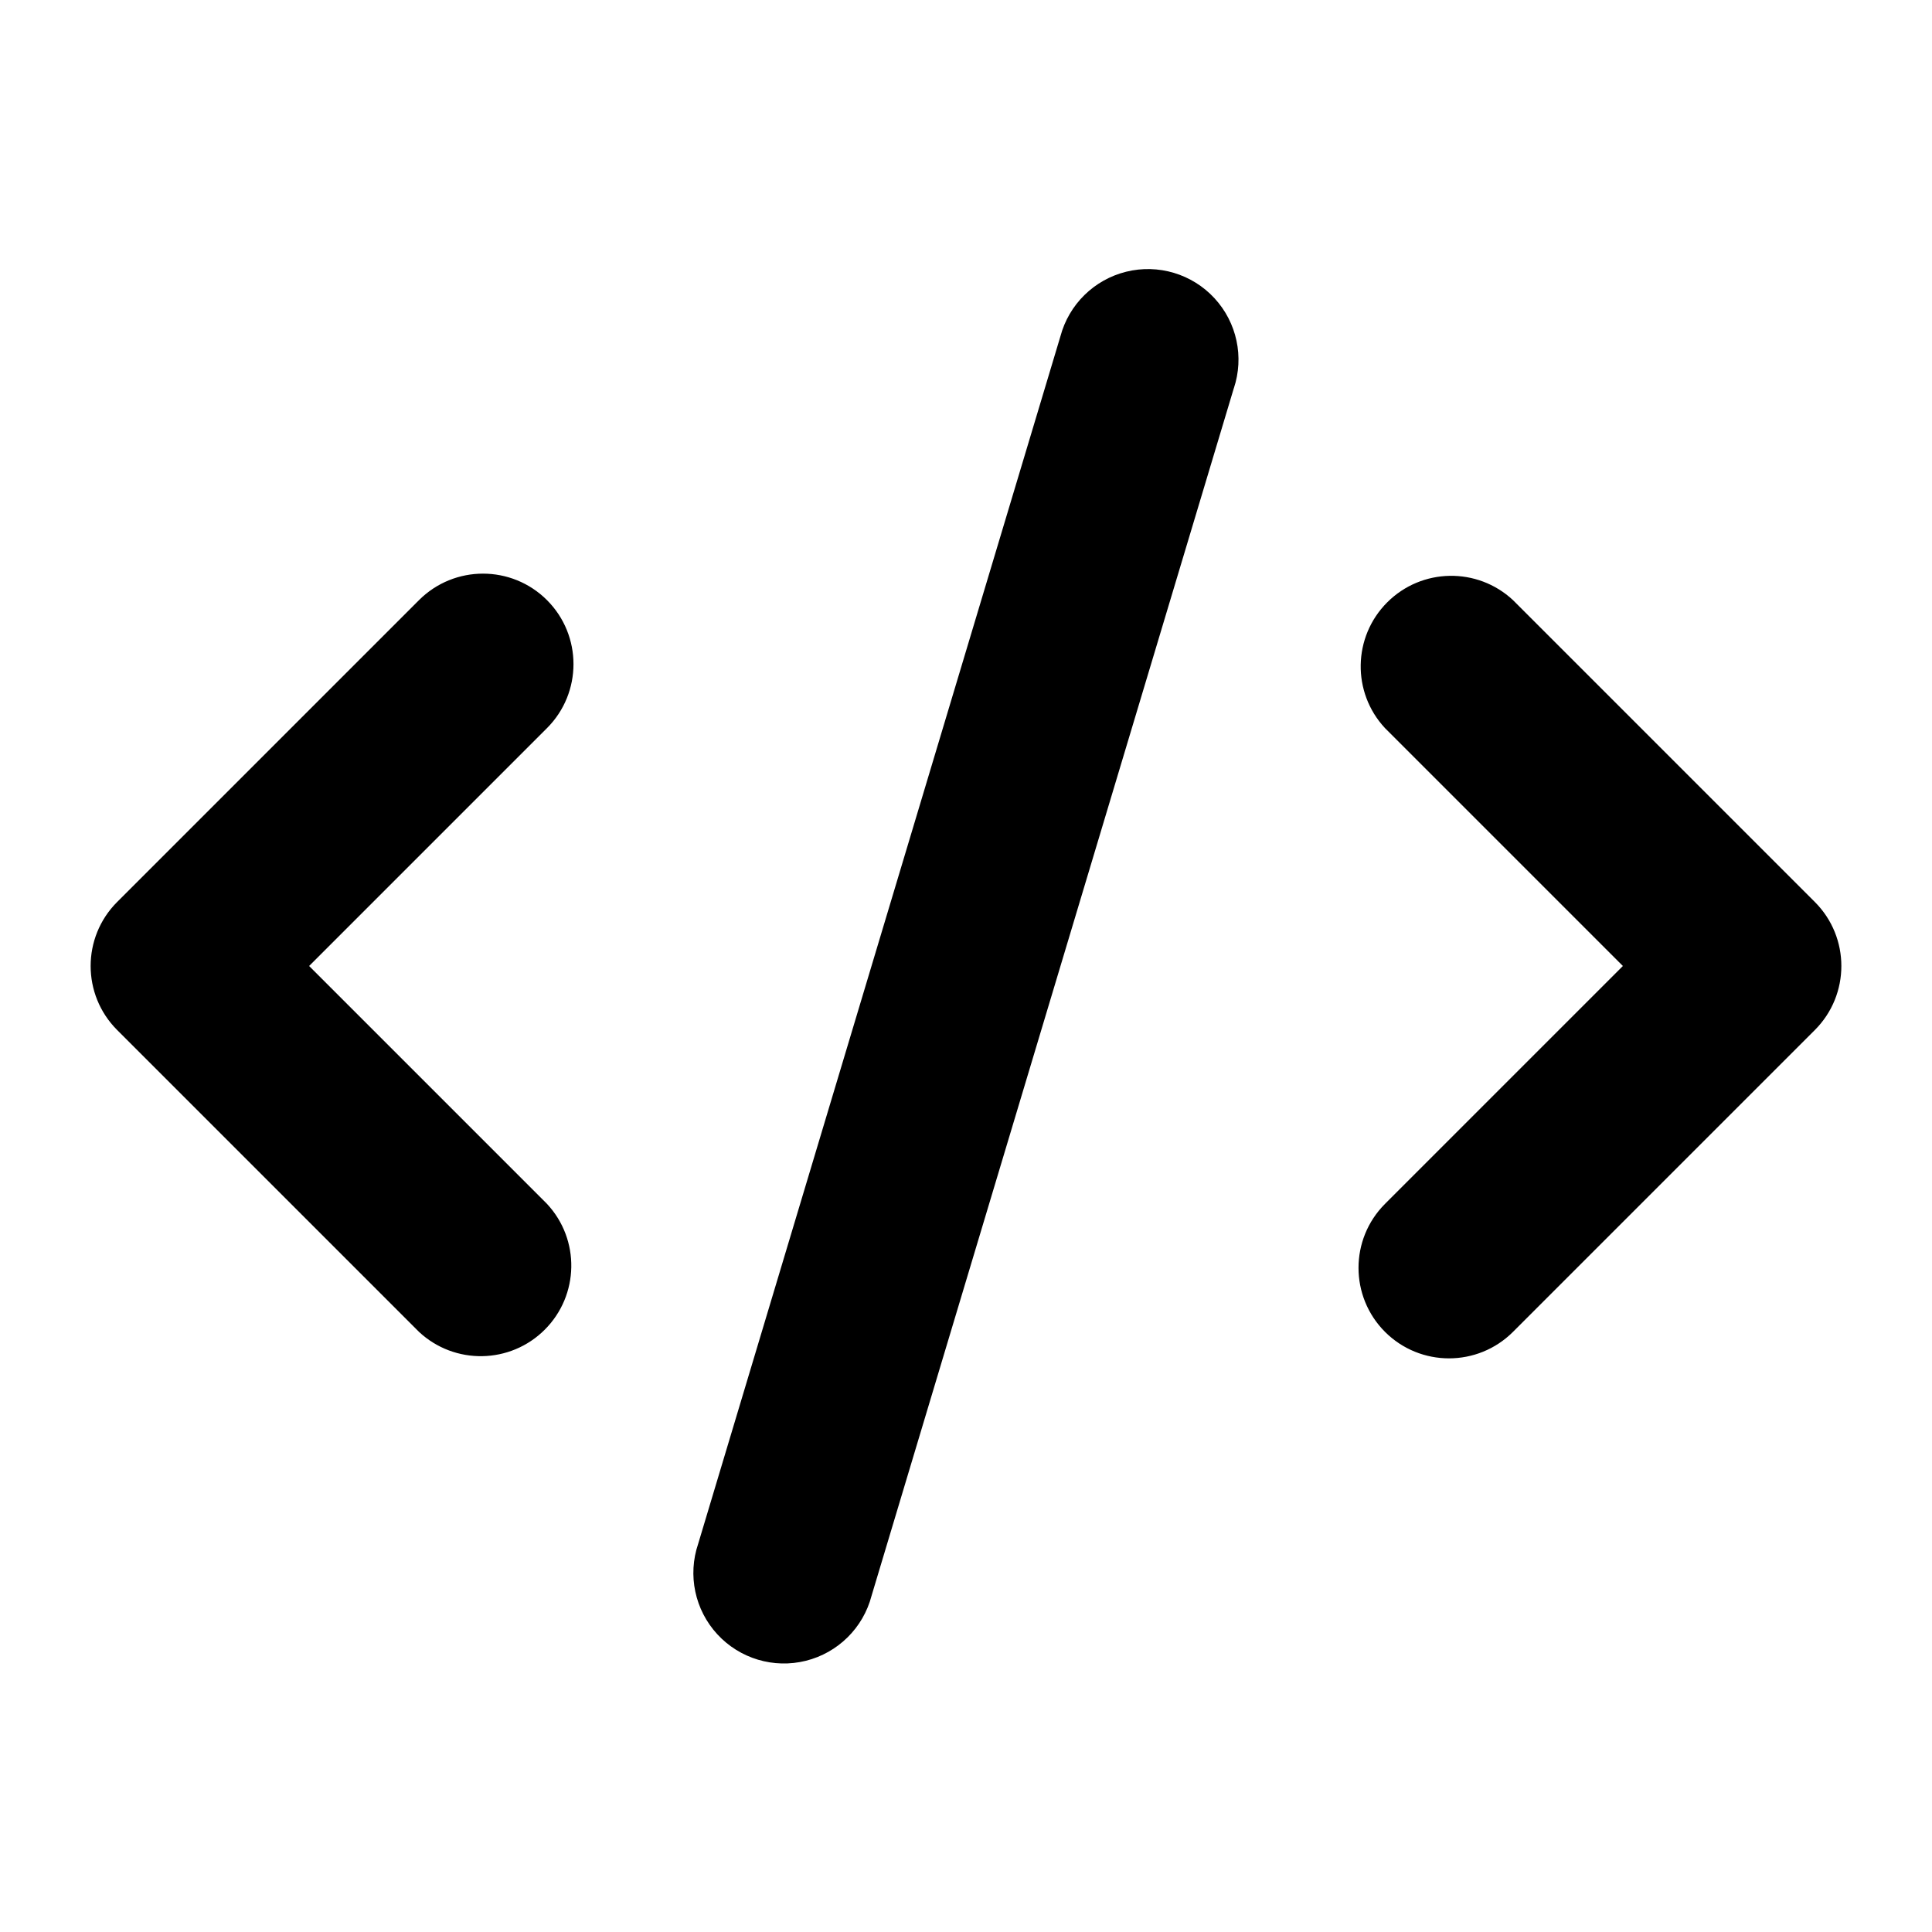
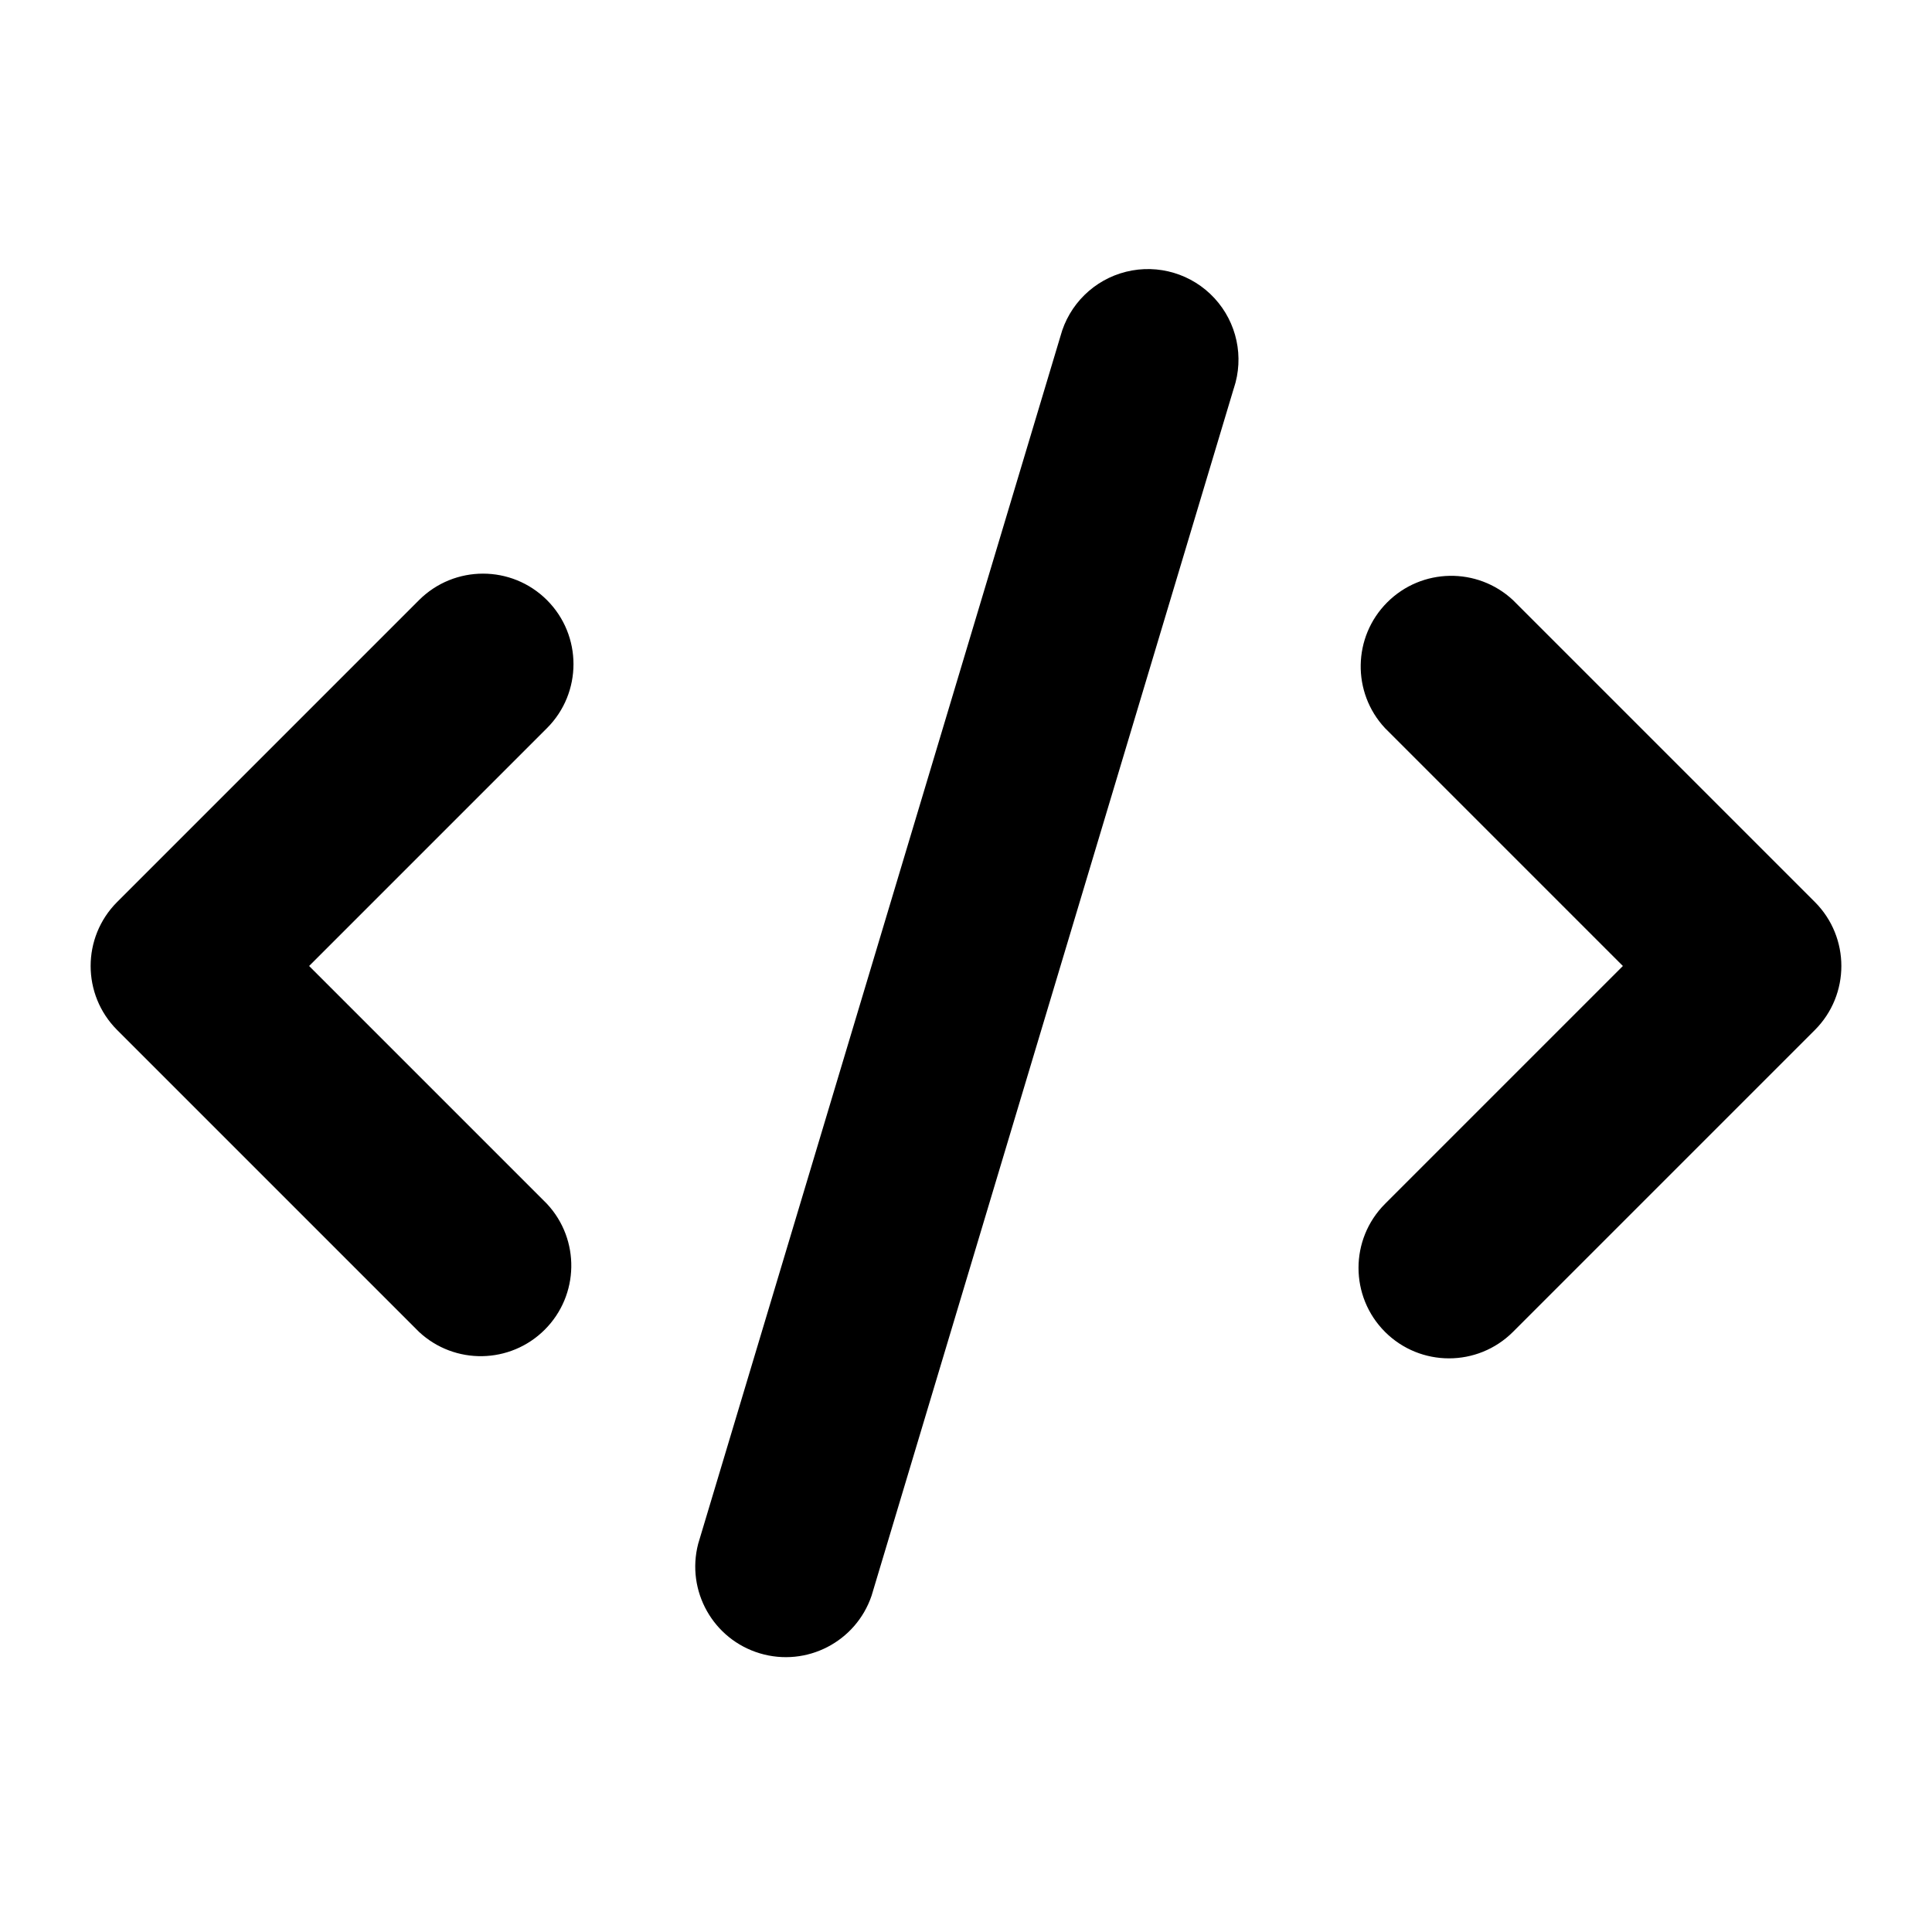
<svg xmlns="http://www.w3.org/2000/svg" width="16" height="16" fill="none" viewBox="0 0 16 16">
-   <path fill="currentColor" fill-rule="evenodd" d="M10.218 3.216a.75.75 0 1 0-1.436-.431l-3 10a.75.75 0 1 0 1.436.43l3-10ZM4.53 4.97a.75.75 0 0 1 0 1.06L2.56 8l1.97 1.97a.75.75 0 0 1-1.06 1.06l-2.5-2.5a.75.75 0 0 1 0-1.06l2.5-2.5a.75.75 0 0 1 1.06 0Zm6.94 6.06a.75.75 0 0 1 0-1.06L13.44 8l-1.97-1.97a.75.75 0 0 1 1.06-1.06l2.5 2.5a.75.75 0 0 1 0 1.06l-2.5 2.5a.75.75 0 0 1-1.06 0Z" clip-rule="evenodd" />
+   <path fill="currentColor" fill-rule="evenodd" d="M10.218 3.216a.75.75 0 1 0-1.436-.431l-3 10a.75.75 0 0 0 1.436.43l3-10ZM4.53 4.97a.75.75 0 0 1 0 1.06L2.56 8l1.97 1.97a.75.75 0 0 1-1.06 1.06l-2.5-2.5a.75.75 0 0 1 0-1.06l2.5-2.5a.75.75 0 0 1 1.06 0Zm6.94 6.06a.75.75 0 0 1 0-1.06L13.44 8l-1.97-1.97a.75.75 0 0 1 1.06-1.06l2.5 2.5a.75.75 0 0 1 0 1.06l-2.5 2.5a.75.75 0 0 1-1.06 0Z" clip-rule="evenodd" />
</svg>
